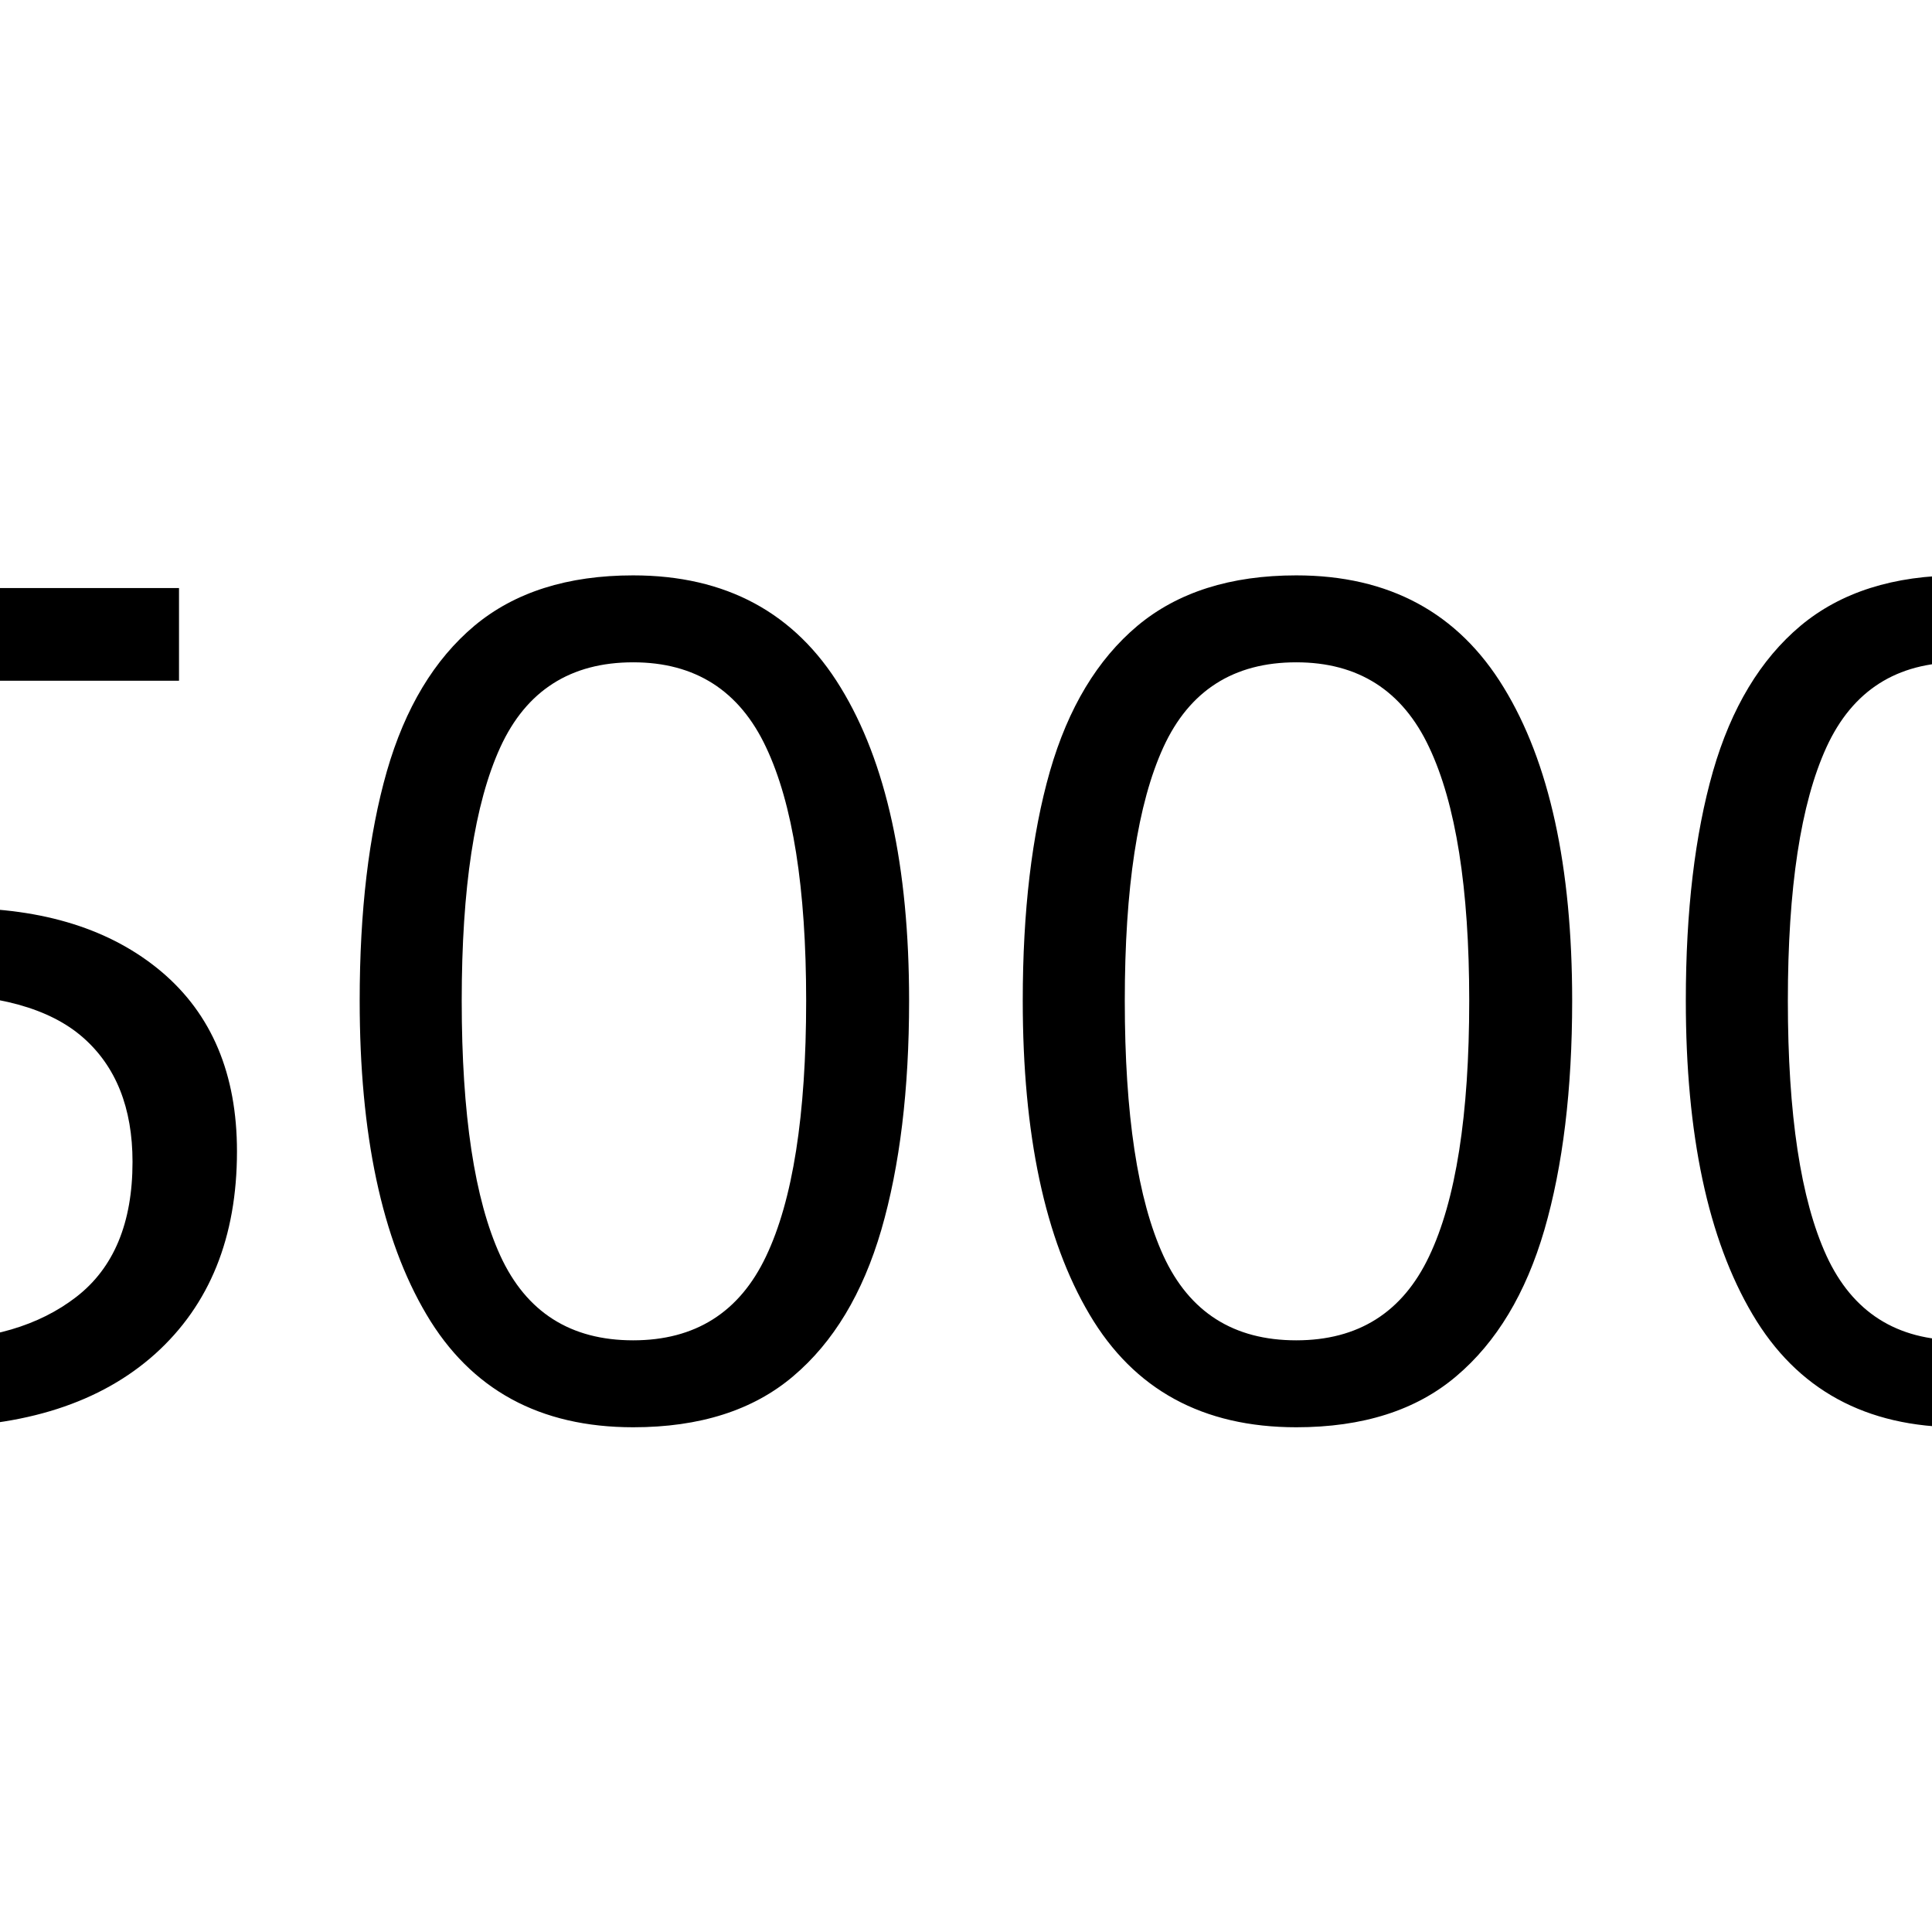
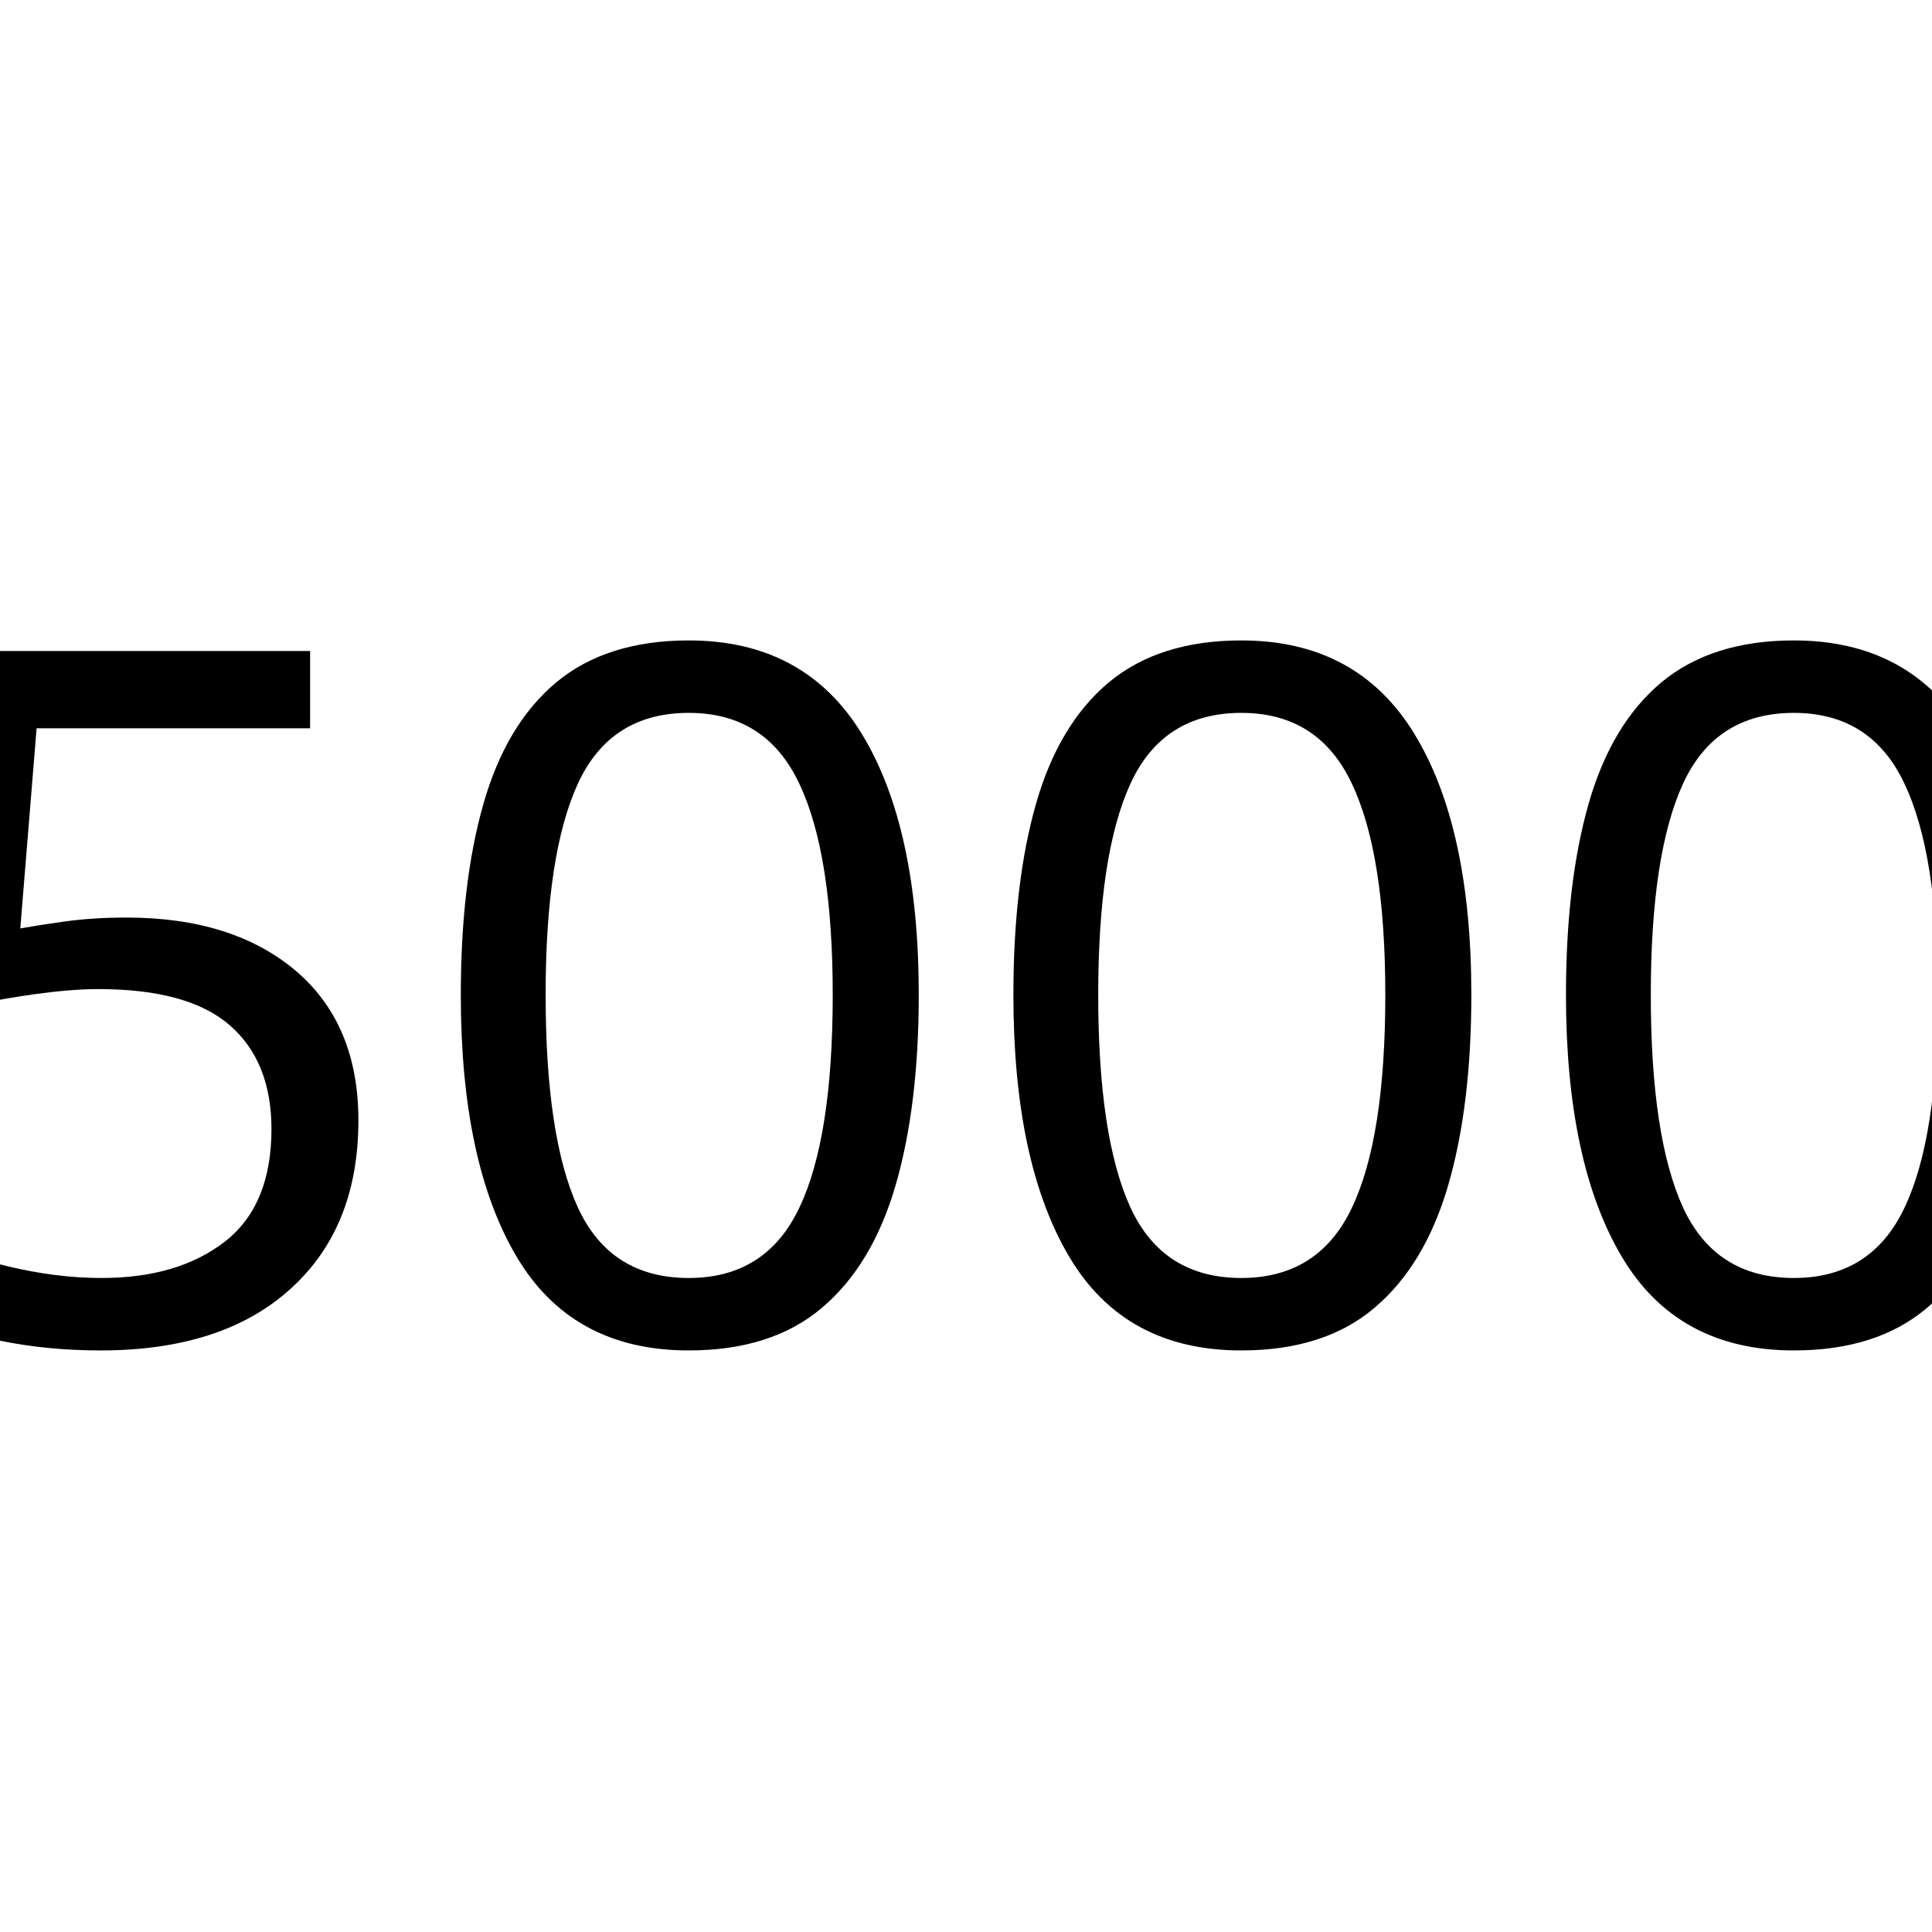
<svg xmlns="http://www.w3.org/2000/svg" viewBox="0 0 100 100">
-   <text x="50%" y="50%" dominant-baseline="central" text-anchor="middle" style="font: lighter 60px 'Calibri', Fallback, sans-serif">5000</text>
+   <text x="50%" y="50%" dominant-baseline="central" text-anchor="middle" style="font: lighter 50px 'Calibri', Fallback, sans-serif">5000</text>
</svg>
